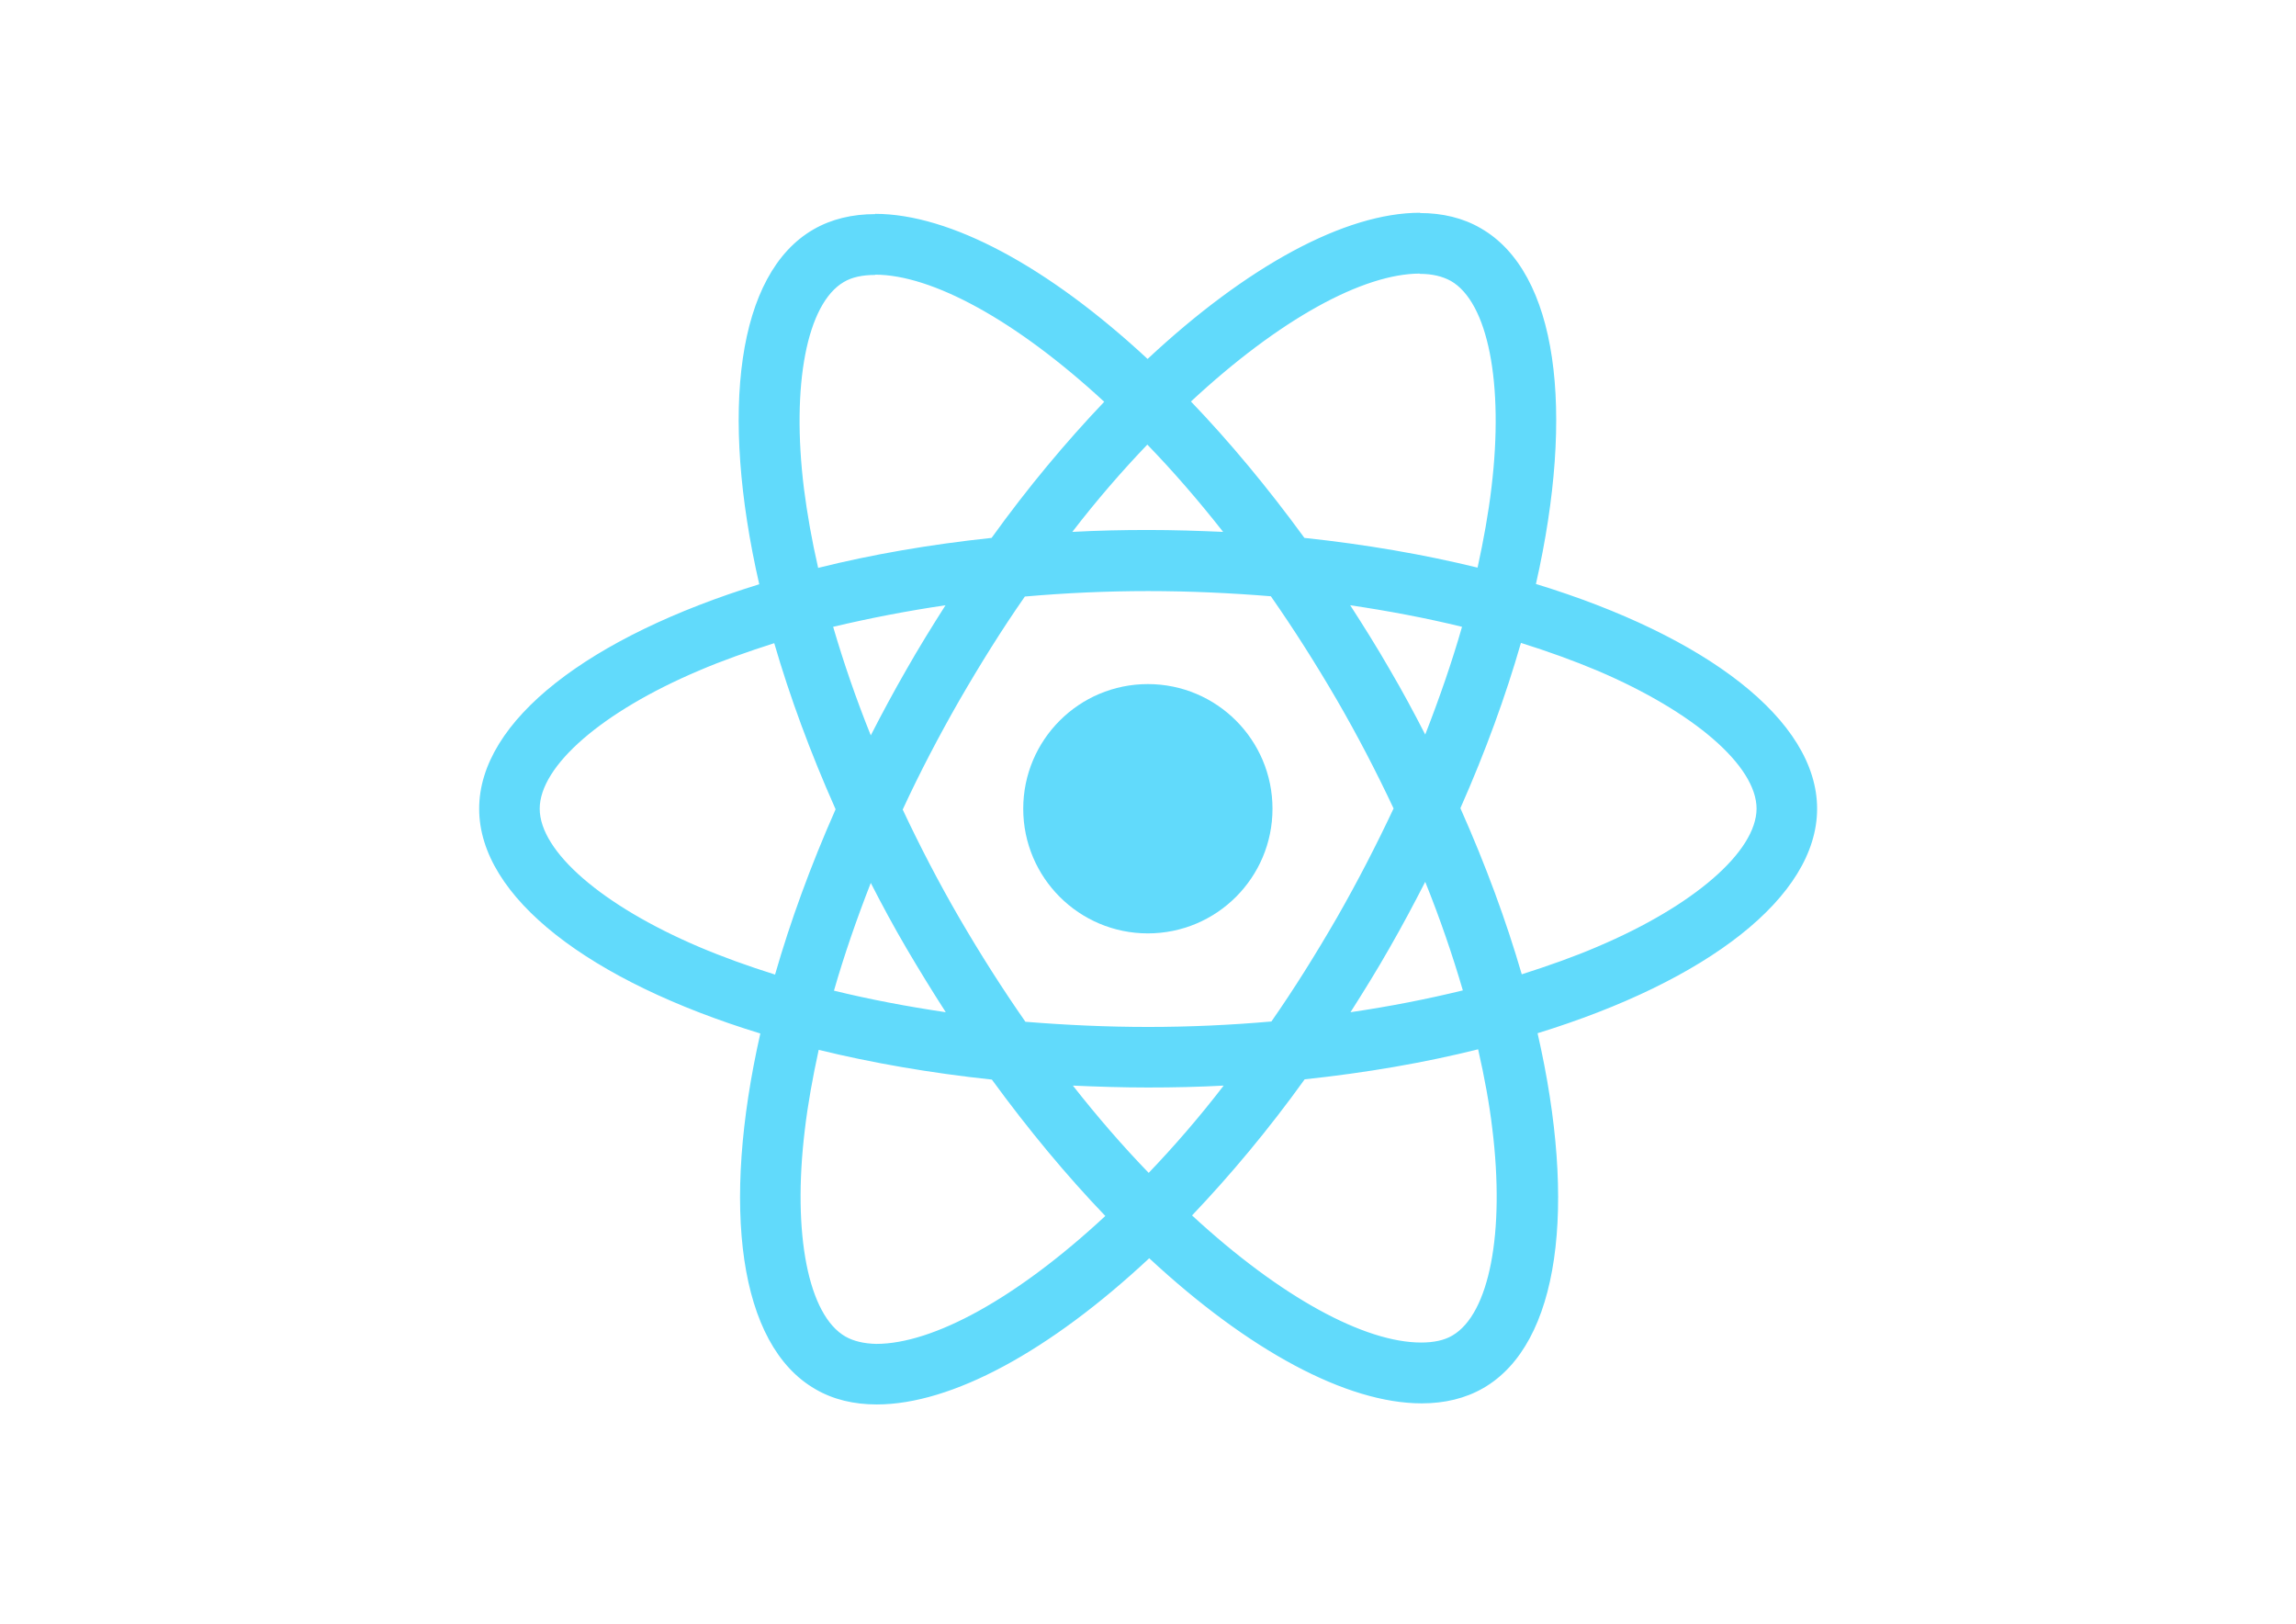
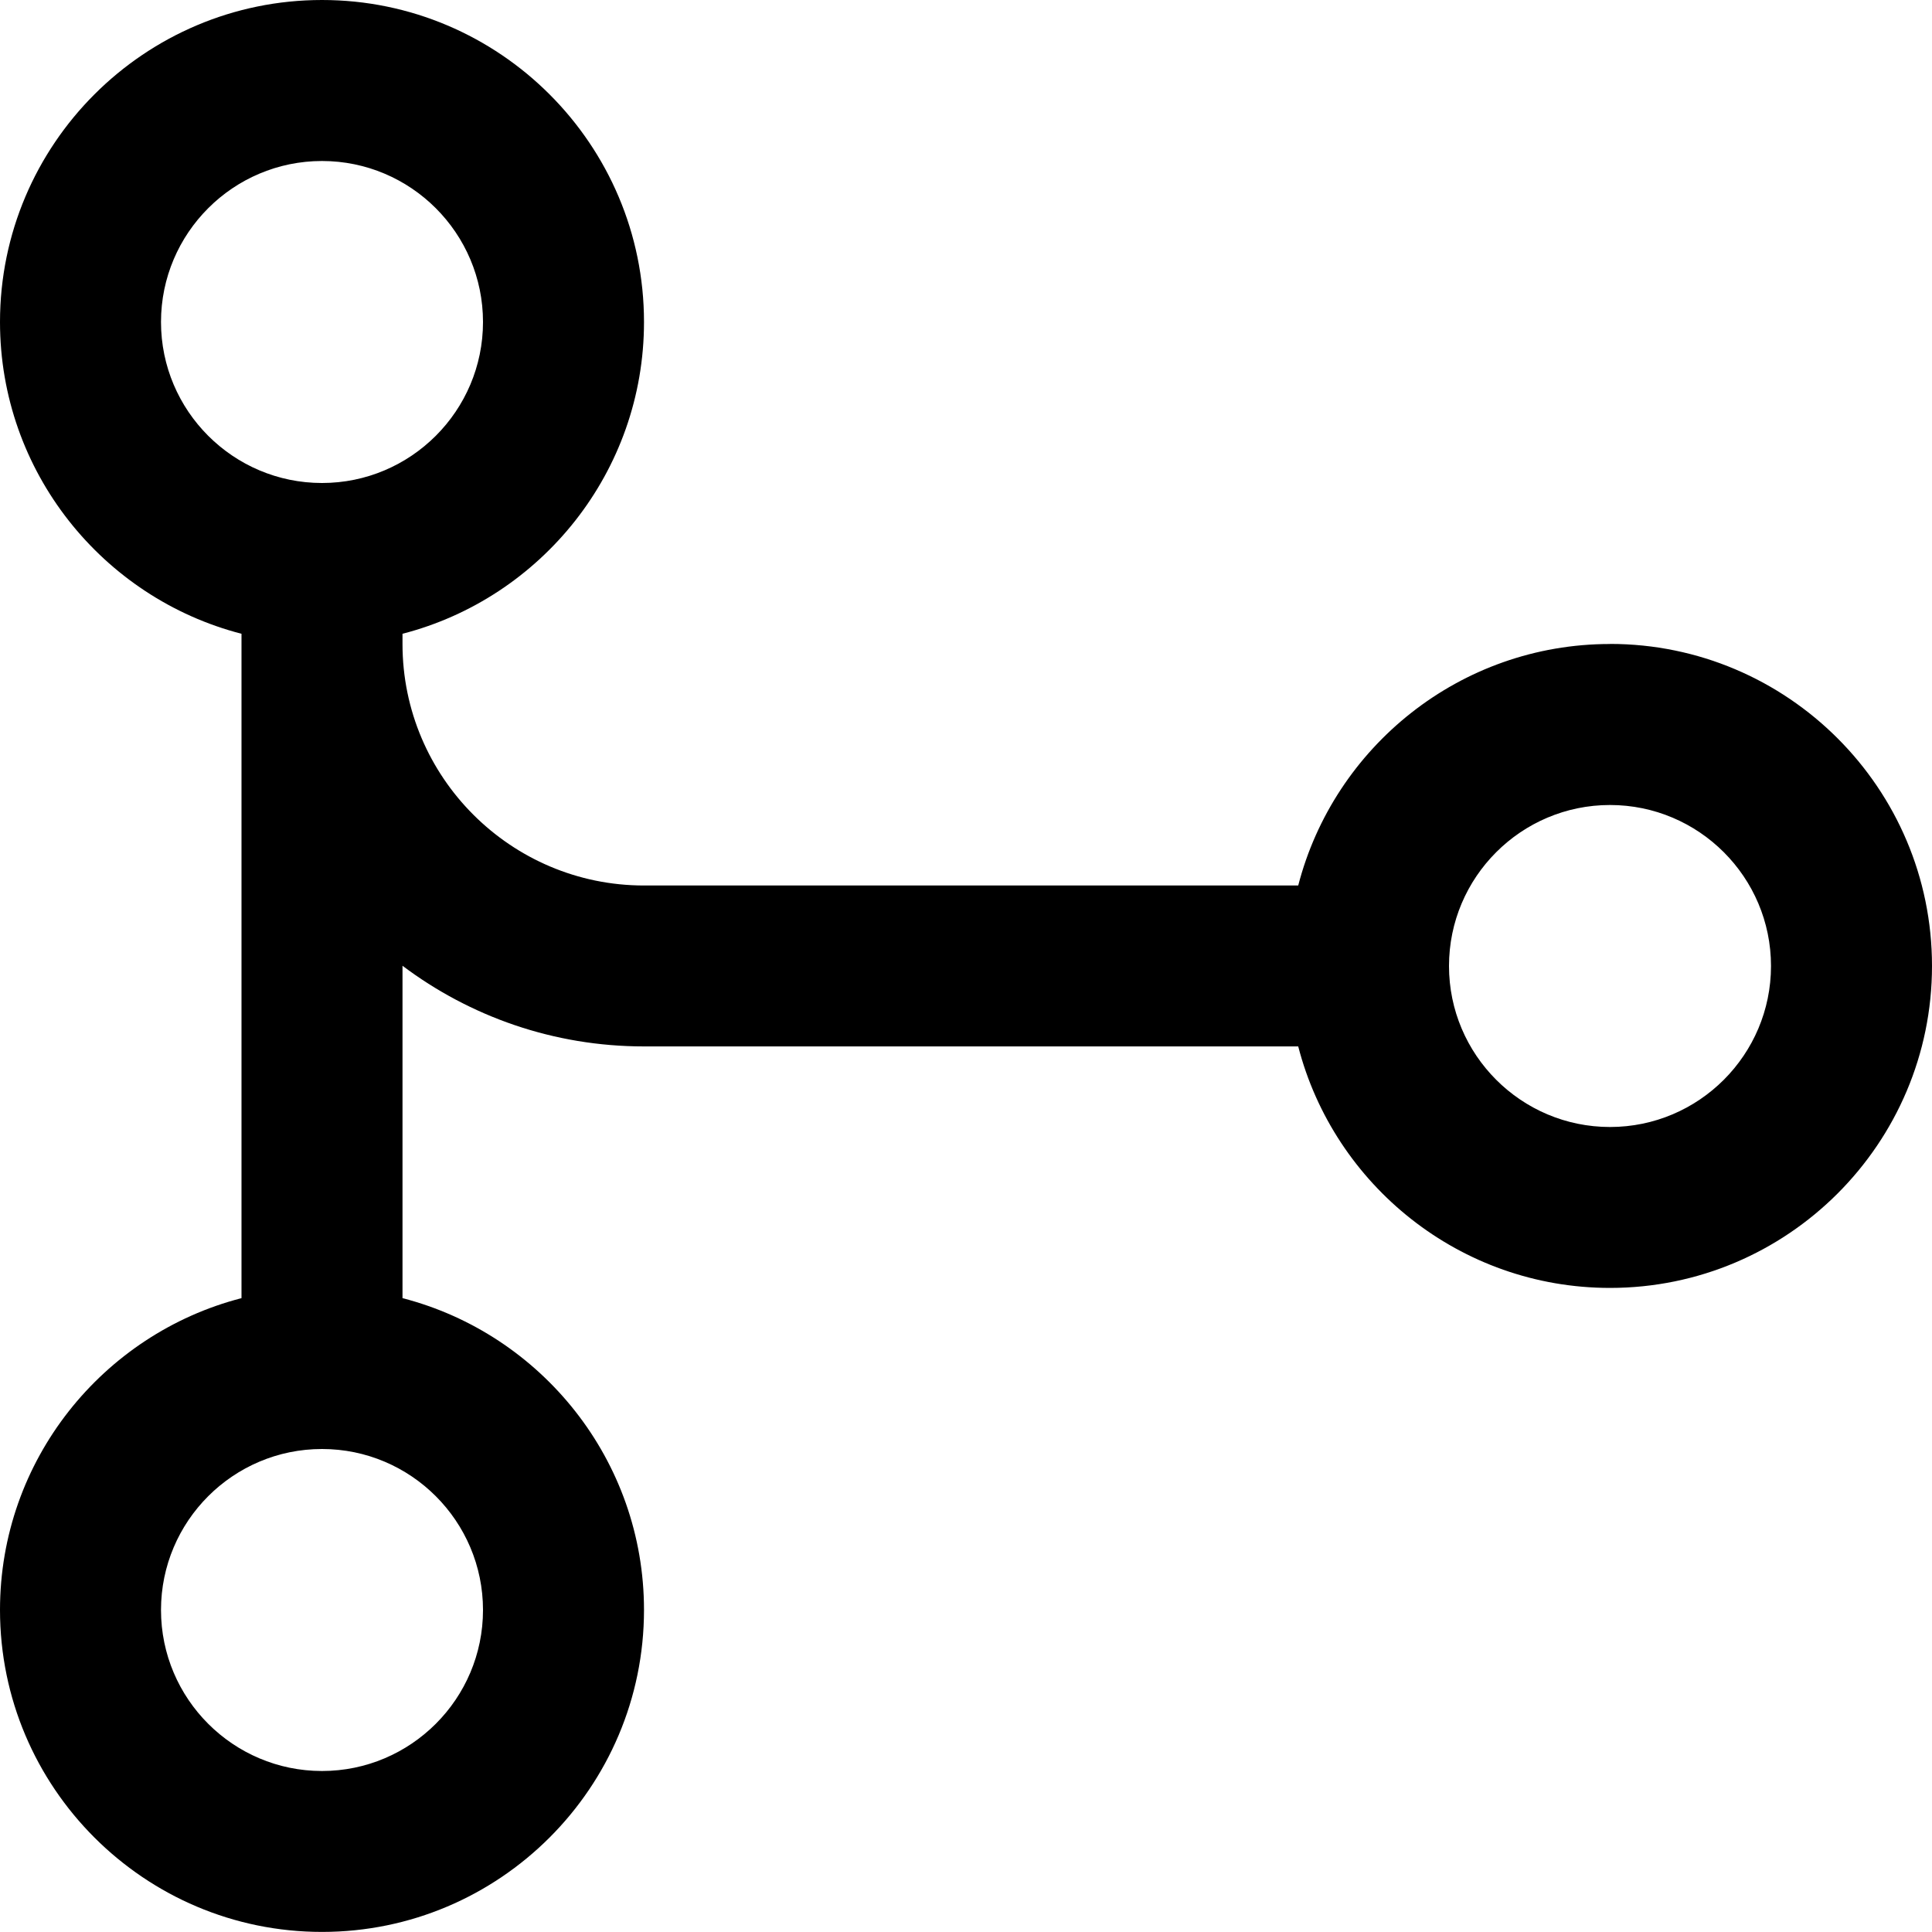
- <svg xmlns="http://www.w3.org/2000/svg" viewBox="0 0 841.9 595.3">
-   <g fill="#61DAFB">
-     <path d="M666.3 296.5c0-32.5-40.7-63.3-103.1-82.4 14.4-63.6 8-114.2-20.2-130.4-6.5-3.8-14.1-5.6-22.4-5.6v22.3c4.6 0 8.3.9 11.4 2.6 13.6 7.8 19.5 37.5 14.9 75.7-1.1 9.4-2.9 19.3-5.1 29.4-19.6-4.8-41-8.5-63.5-10.9-13.5-18.5-27.5-35.3-41.6-50 32.6-30.3 63.2-46.9 84-46.9V78c-27.5 0-63.5 19.6-99.9 53.6-36.4-33.8-72.4-53.2-99.9-53.2v22.3c20.7 0 51.4 16.5 84 46.6-14 14.7-28 31.4-41.3 49.9-22.6 2.4-44 6.1-63.6 11-2.3-10-4-19.7-5.2-29-4.7-38.2 1.1-67.9 14.6-75.8 3-1.8 6.9-2.6 11.5-2.6V78.5c-8.4 0-16 1.8-22.6 5.6-28.1 16.2-34.4 66.7-19.9 130.1-62.2 19.2-102.7 49.9-102.7 82.3 0 32.5 40.7 63.3 103.1 82.4-14.4 63.6-8 114.2 20.2 130.4 6.5 3.8 14.1 5.6 22.5 5.6 27.5 0 63.5-19.6 99.9-53.6 36.4 33.8 72.4 53.2 99.9 53.2 8.4 0 16-1.8 22.6-5.6 28.1-16.2 34.4-66.7 19.9-130.1 62-19.1 102.5-49.9 102.5-82.3zm-130.2-66.7c-3.7 12.9-8.3 26.2-13.5 39.5-4.1-8-8.4-16-13.1-24-4.6-8-9.5-15.8-14.4-23.4 14.2 2.1 27.9 4.7 41 7.9zm-45.8 106.5c-7.8 13.5-15.8 26.3-24.1 38.2-14.9 1.3-30 2-45.2 2-15.1 0-30.2-.7-45-1.9-8.3-11.9-16.4-24.6-24.2-38-7.6-13.1-14.5-26.4-20.8-39.8 6.2-13.4 13.2-26.8 20.7-39.9 7.8-13.5 15.8-26.3 24.1-38.2 14.9-1.3 30-2 45.2-2 15.1 0 30.2.7 45 1.9 8.3 11.9 16.4 24.6 24.2 38 7.6 13.1 14.5 26.4 20.8 39.8-6.3 13.4-13.2 26.8-20.7 39.9zm32.3-13c5.4 13.4 10 26.8 13.8 39.8-13.1 3.2-26.9 5.9-41.2 8 4.9-7.7 9.8-15.6 14.4-23.7 4.6-8 8.9-16.1 13-24.1zM421.2 430c-9.3-9.6-18.6-20.3-27.8-32 9 .4 18.2.7 27.5.7 9.4 0 18.7-.2 27.8-.7-9 11.7-18.3 22.4-27.5 32zm-74.4-58.9c-14.2-2.1-27.9-4.7-41-7.9 3.7-12.9 8.3-26.2 13.5-39.5 4.1 8 8.4 16 13.1 24 4.7 8 9.5 15.8 14.4 23.4zM420.7 163c9.3 9.6 18.6 20.3 27.8 32-9-.4-18.2-.7-27.5-.7-9.4 0-18.7.2-27.8.7 9-11.7 18.3-22.4 27.5-32zm-74 58.9c-4.9 7.7-9.8 15.6-14.4 23.7-4.6 8-8.9 16-13 24-5.4-13.4-10-26.8-13.8-39.8 13.1-3.1 26.9-5.8 41.2-7.9zm-90.5 125.2c-35.4-15.1-58.3-34.9-58.3-50.6 0-15.7 22.9-35.6 58.3-50.6 8.6-3.7 18-7 27.7-10.1 5.7 19.6 13.2 40 22.5 60.9-9.2 20.8-16.6 41.1-22.2 60.6-9.9-3.1-19.3-6.5-28-10.2zM310 490c-13.6-7.8-19.5-37.5-14.9-75.7 1.1-9.4 2.9-19.3 5.1-29.4 19.6 4.8 41 8.5 63.5 10.9 13.5 18.5 27.5 35.3 41.6 50-32.6 30.3-63.2 46.9-84 46.9-4.5-.1-8.3-1-11.3-2.7zm237.2-76.2c4.7 38.2-1.1 67.9-14.6 75.8-3 1.8-6.9 2.6-11.5 2.6-20.7 0-51.4-16.5-84-46.6 14-14.7 28-31.4 41.3-49.9 22.6-2.4 44-6.1 63.6-11 2.3 10.1 4.1 19.8 5.2 29.1zm38.5-66.7c-8.6 3.7-18 7-27.7 10.1-5.7-19.6-13.2-40-22.5-60.9 9.2-20.8 16.6-41.1 22.2-60.6 9.9 3.1 19.3 6.5 28.1 10.2 35.4 15.1 58.3 34.9 58.3 50.6-.1 15.7-23 35.6-58.4 50.6zM320.8 78.4z" />
-     <circle cx="420.9" cy="296.5" r="45.7" />
-     <path d="M520.5 78.1z" />
-   </g>
+ <svg xmlns="http://www.w3.org/2000/svg" id="Layer_1" data-name="Layer 1" viewBox="0 0 24 24" width="512" height="512">
+   <path d="M20,8c-1.861,0-3.428,1.277-3.873,3H8c-1.654,0-3-1.346-3-3v-.127c1.724-.445,3-2.013,3-3.873C8,1.794,6.206,0,4,0S0,1.794,0,4c0,1.86,1.276,3.428,3,3.873v8.253c-1.724,.445-3,2.013-3,3.873,0,2.206,1.794,4,4,4s4-1.794,4-4c0-1.86-1.276-3.428-3-3.873v-4.129c.836,.629,1.875,1.002,3,1.002h8.127c.445,1.723,2.013,3,3.873,3,2.206,0,4-1.794,4-4s-1.794-4-4-4ZM2,4c0-1.103,.897-2,2-2s2,.897,2,2-.897,2-2,2-2-.897-2-2ZM6,20c0,1.103-.897,2-2,2s-2-.897-2-2,.897-2,2-2,2,.897,2,2Zm14-6c-1.103,0-2-.897-2-2s.897-2,2-2,2,.897,2,2-.897,2-2,2Z" />
</svg>
